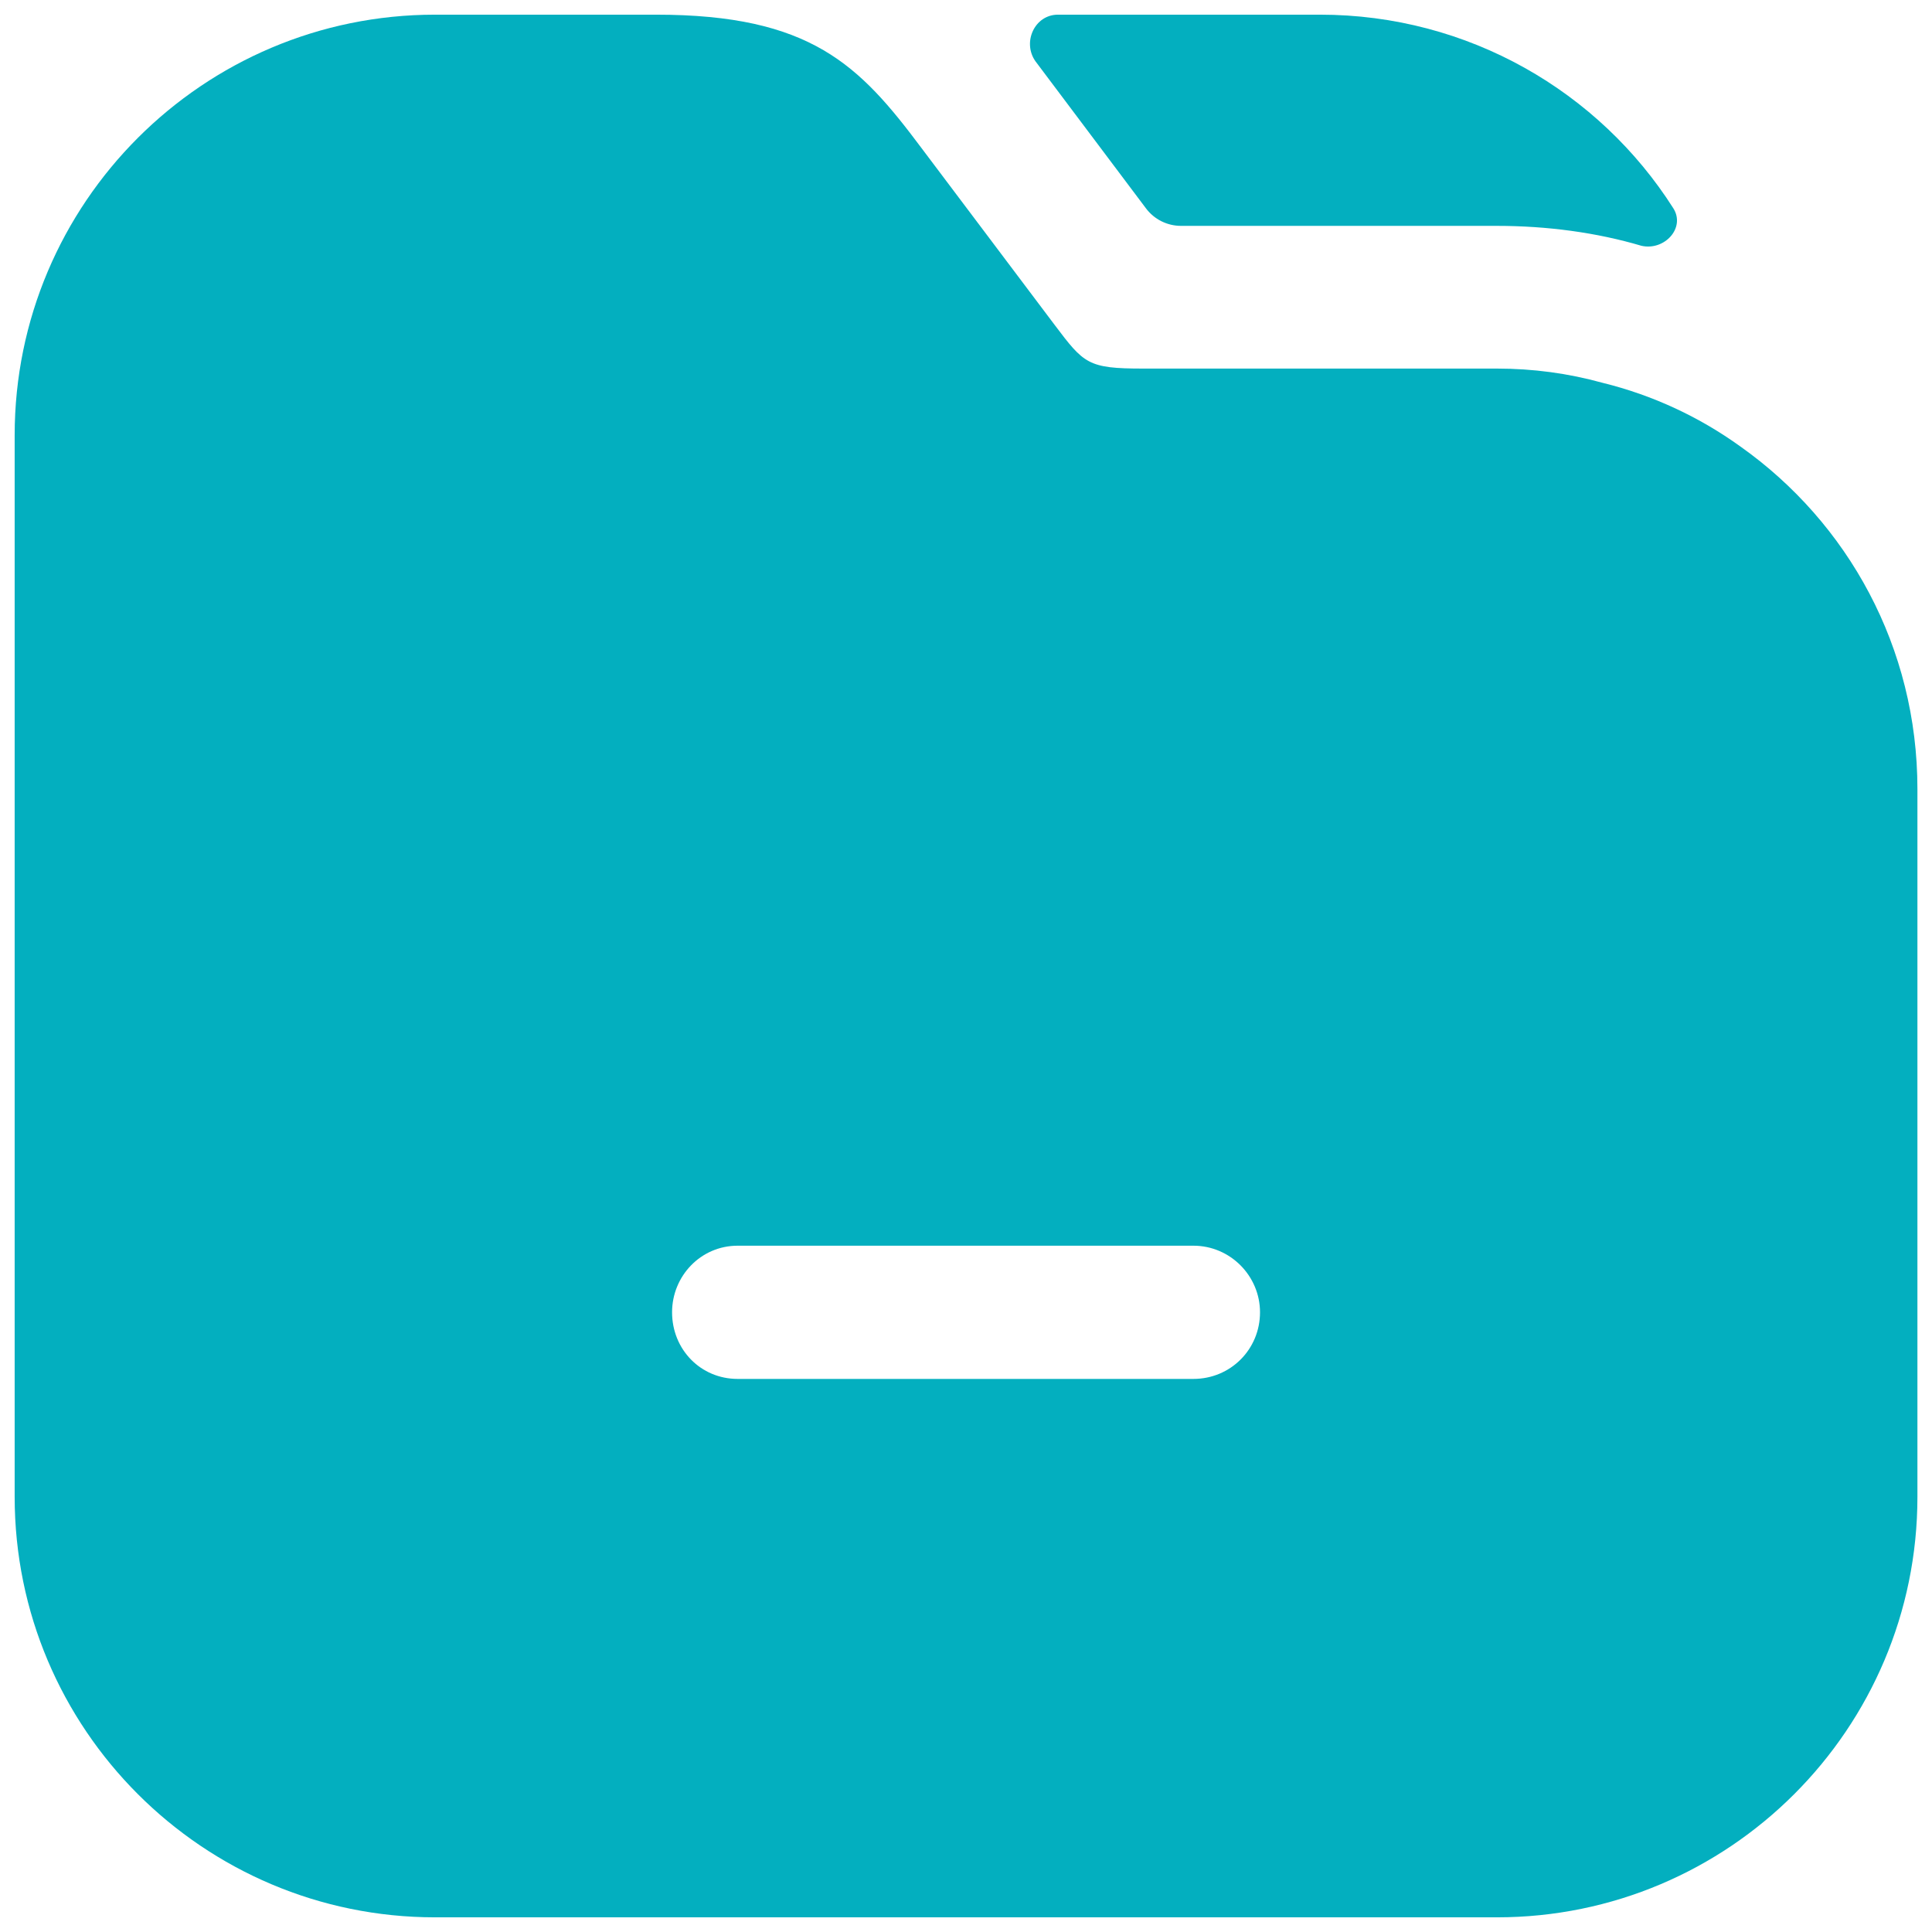
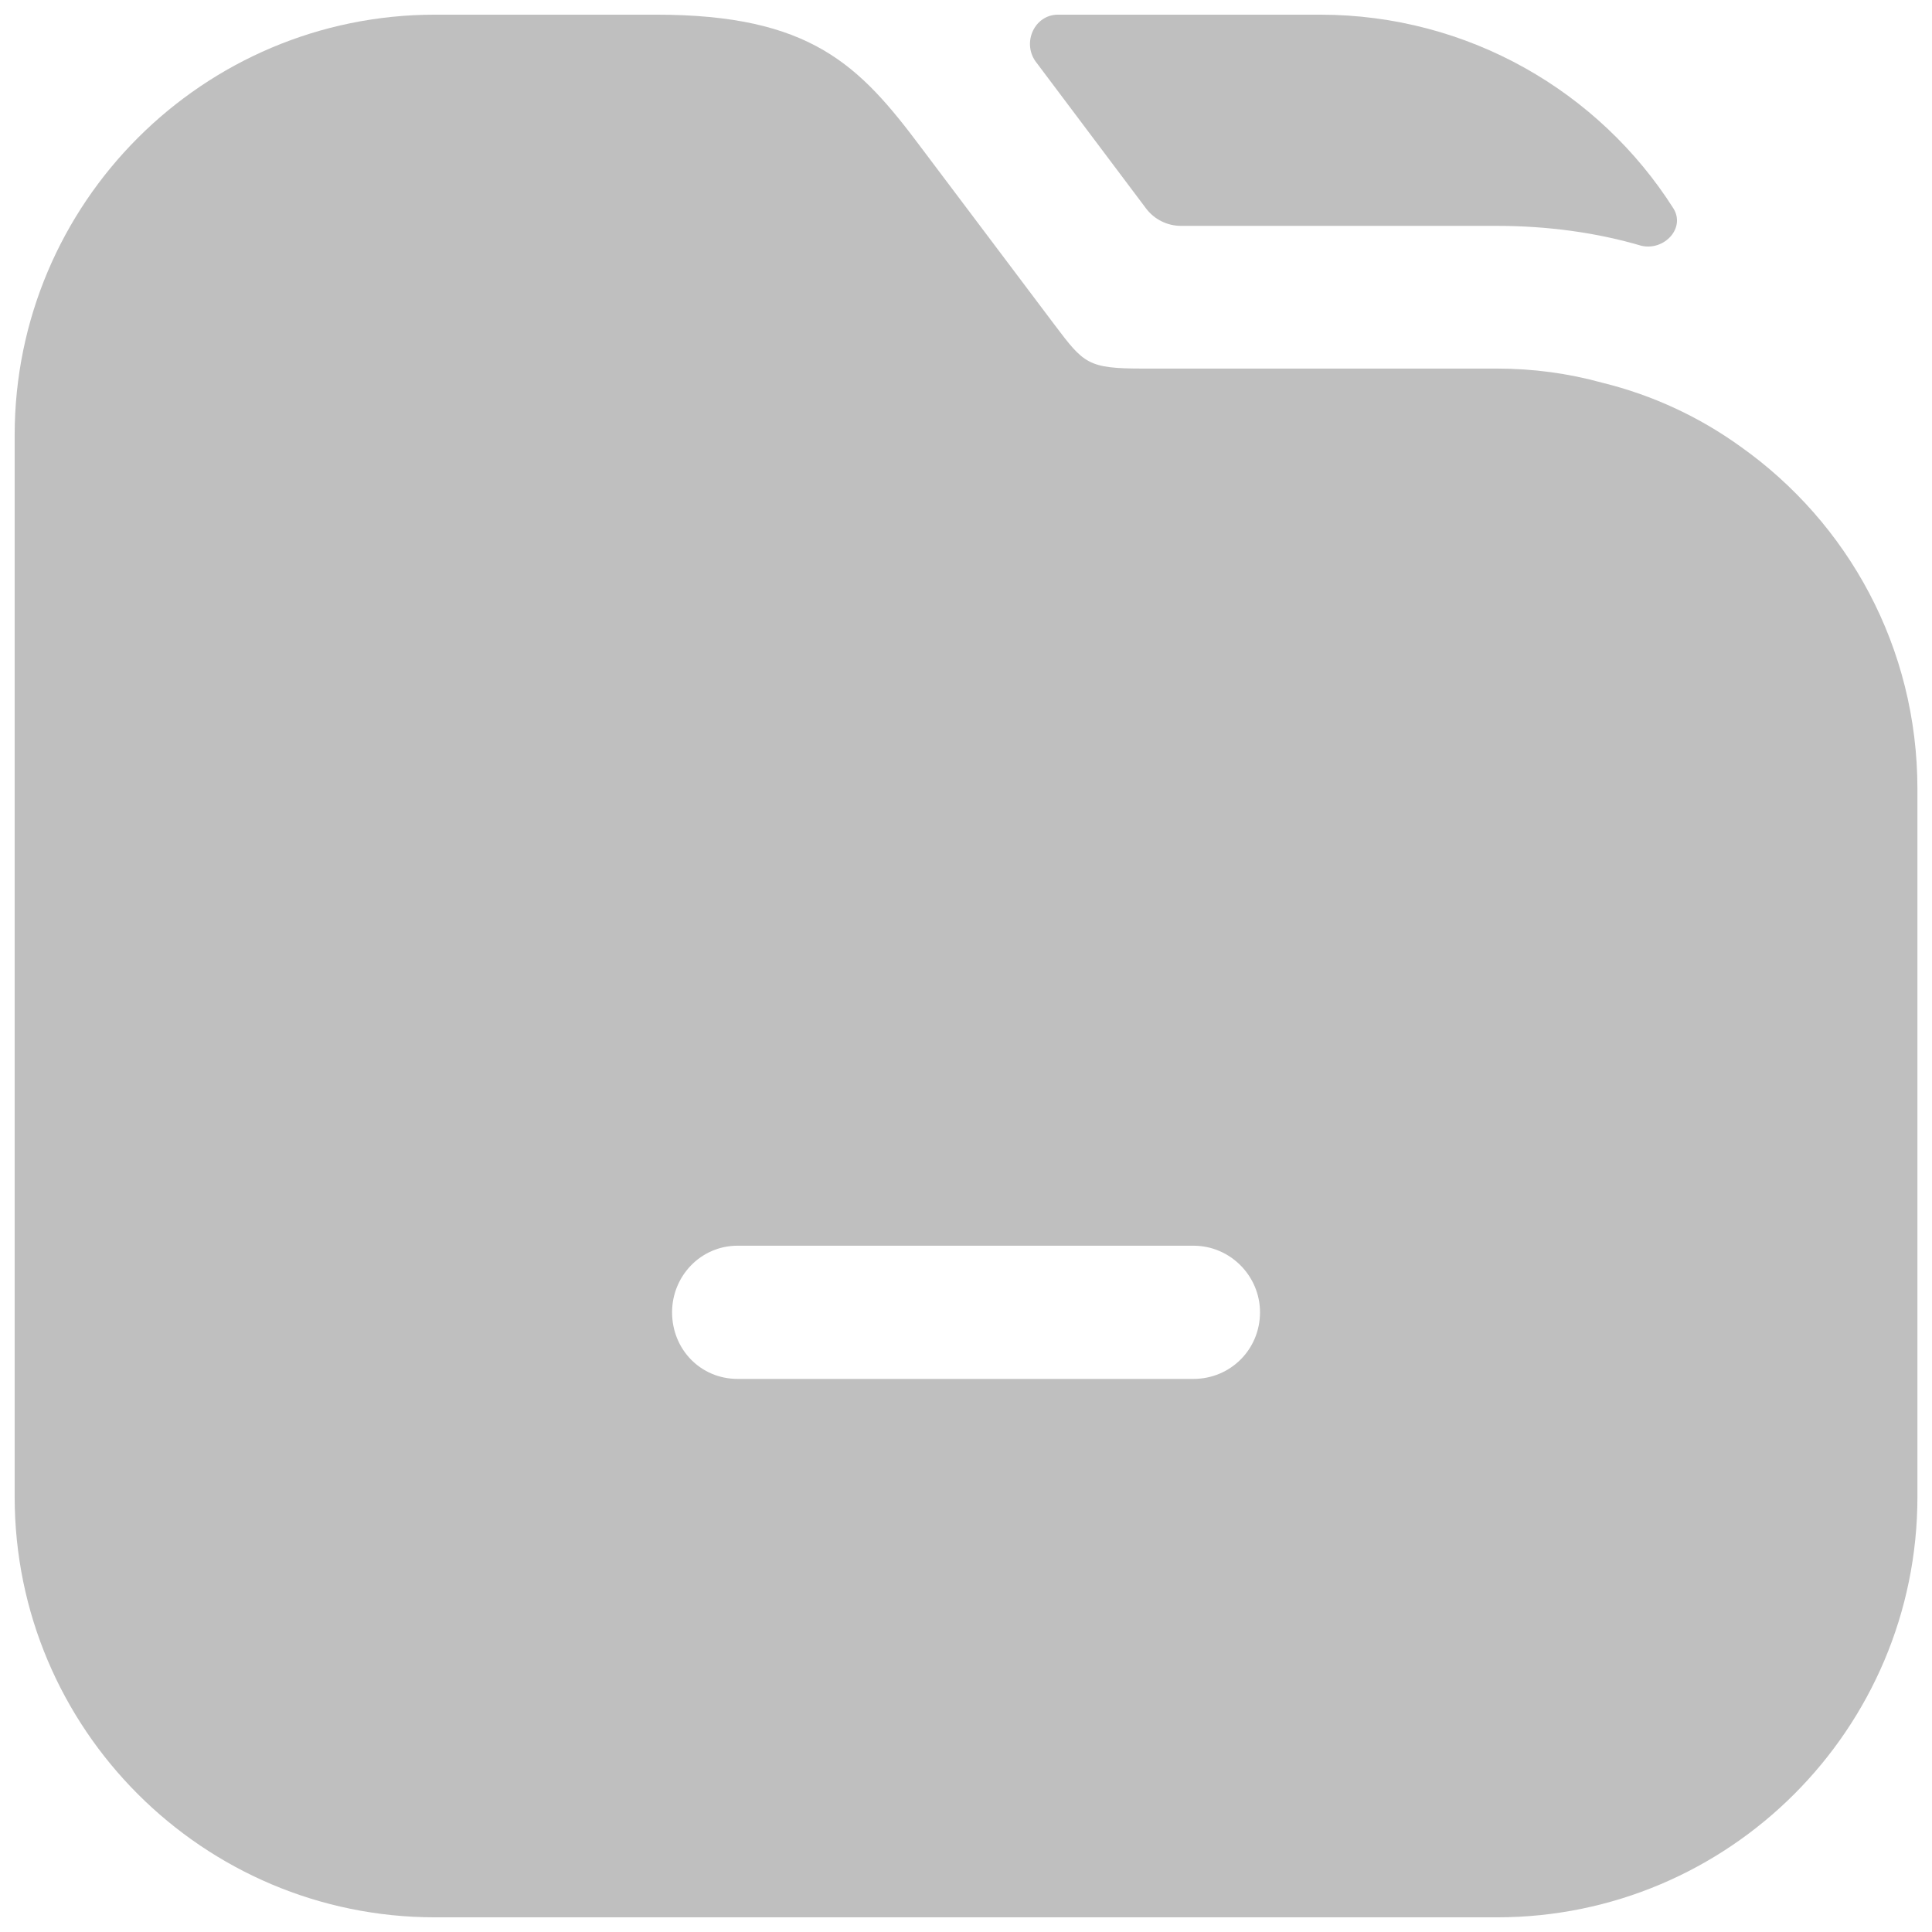
<svg xmlns="http://www.w3.org/2000/svg" width="22" height="22" viewBox="0 0 22 22" fill="none">
-   <path d="M19.054 2.371C19.197 2.596 18.952 2.858 18.692 2.799V2.799C18.182 2.648 17.619 2.572 17.045 2.572H13.449C13.291 2.572 13.143 2.498 13.049 2.372L11.791 0.698V0.698C11.638 0.481 11.782 0.167 12.047 0.167H15.03C16.721 0.167 18.211 1.045 19.054 2.371Z" fill="#03AFBF" />
-   <path d="M19.819 5.085C19.353 4.749 18.822 4.5 18.248 4.359C17.858 4.251 17.457 4.197 17.045 4.197H13.015C12.387 4.197 12.344 4.143 12.008 3.698L10.491 1.683C9.787 0.741 9.234 0.167 7.469 0.167H4.955C2.312 0.167 0.167 2.312 0.167 4.955V17.045C0.167 19.688 2.312 21.833 4.955 21.833H17.045C19.689 21.833 21.834 19.688 21.834 17.045V8.985C21.834 7.371 21.043 5.952 19.819 5.085ZM13.589 15.702H8.4C7.978 15.702 7.653 15.366 7.653 14.943C7.653 14.532 7.978 14.185 8.4 14.185H13.589C14.012 14.185 14.348 14.532 14.348 14.943C14.348 15.366 14.012 15.702 13.589 15.702Z" fill="#03AFBF" />
+   <path d="M19.054 2.371C19.197 2.596 18.952 2.858 18.692 2.799V2.799C18.182 2.648 17.619 2.572 17.045 2.572H13.449C13.291 2.572 13.143 2.498 13.049 2.372L11.791 0.698V0.698C11.638 0.481 11.782 0.167 12.047 0.167H15.03C16.721 0.167 18.211 1.045 19.054 2.371Z" fill="#BFBFBF" />
+   <path d="M19.819 5.085C19.353 4.749 18.822 4.5 18.248 4.359C17.858 4.251 17.457 4.197 17.045 4.197H13.015C12.387 4.197 12.344 4.143 12.008 3.698L10.491 1.683C9.787 0.741 9.234 0.167 7.469 0.167H4.955C2.312 0.167 0.167 2.312 0.167 4.955V17.045C0.167 19.688 2.312 21.833 4.955 21.833H17.045C19.689 21.833 21.834 19.688 21.834 17.045V8.985C21.834 7.371 21.043 5.952 19.819 5.085ZM13.589 15.702H8.4C7.978 15.702 7.653 15.366 7.653 14.943C7.653 14.532 7.978 14.185 8.4 14.185H13.589C14.012 14.185 14.348 14.532 14.348 14.943C14.348 15.366 14.012 15.702 13.589 15.702Z" fill="#BFBFBF" />
</svg>
